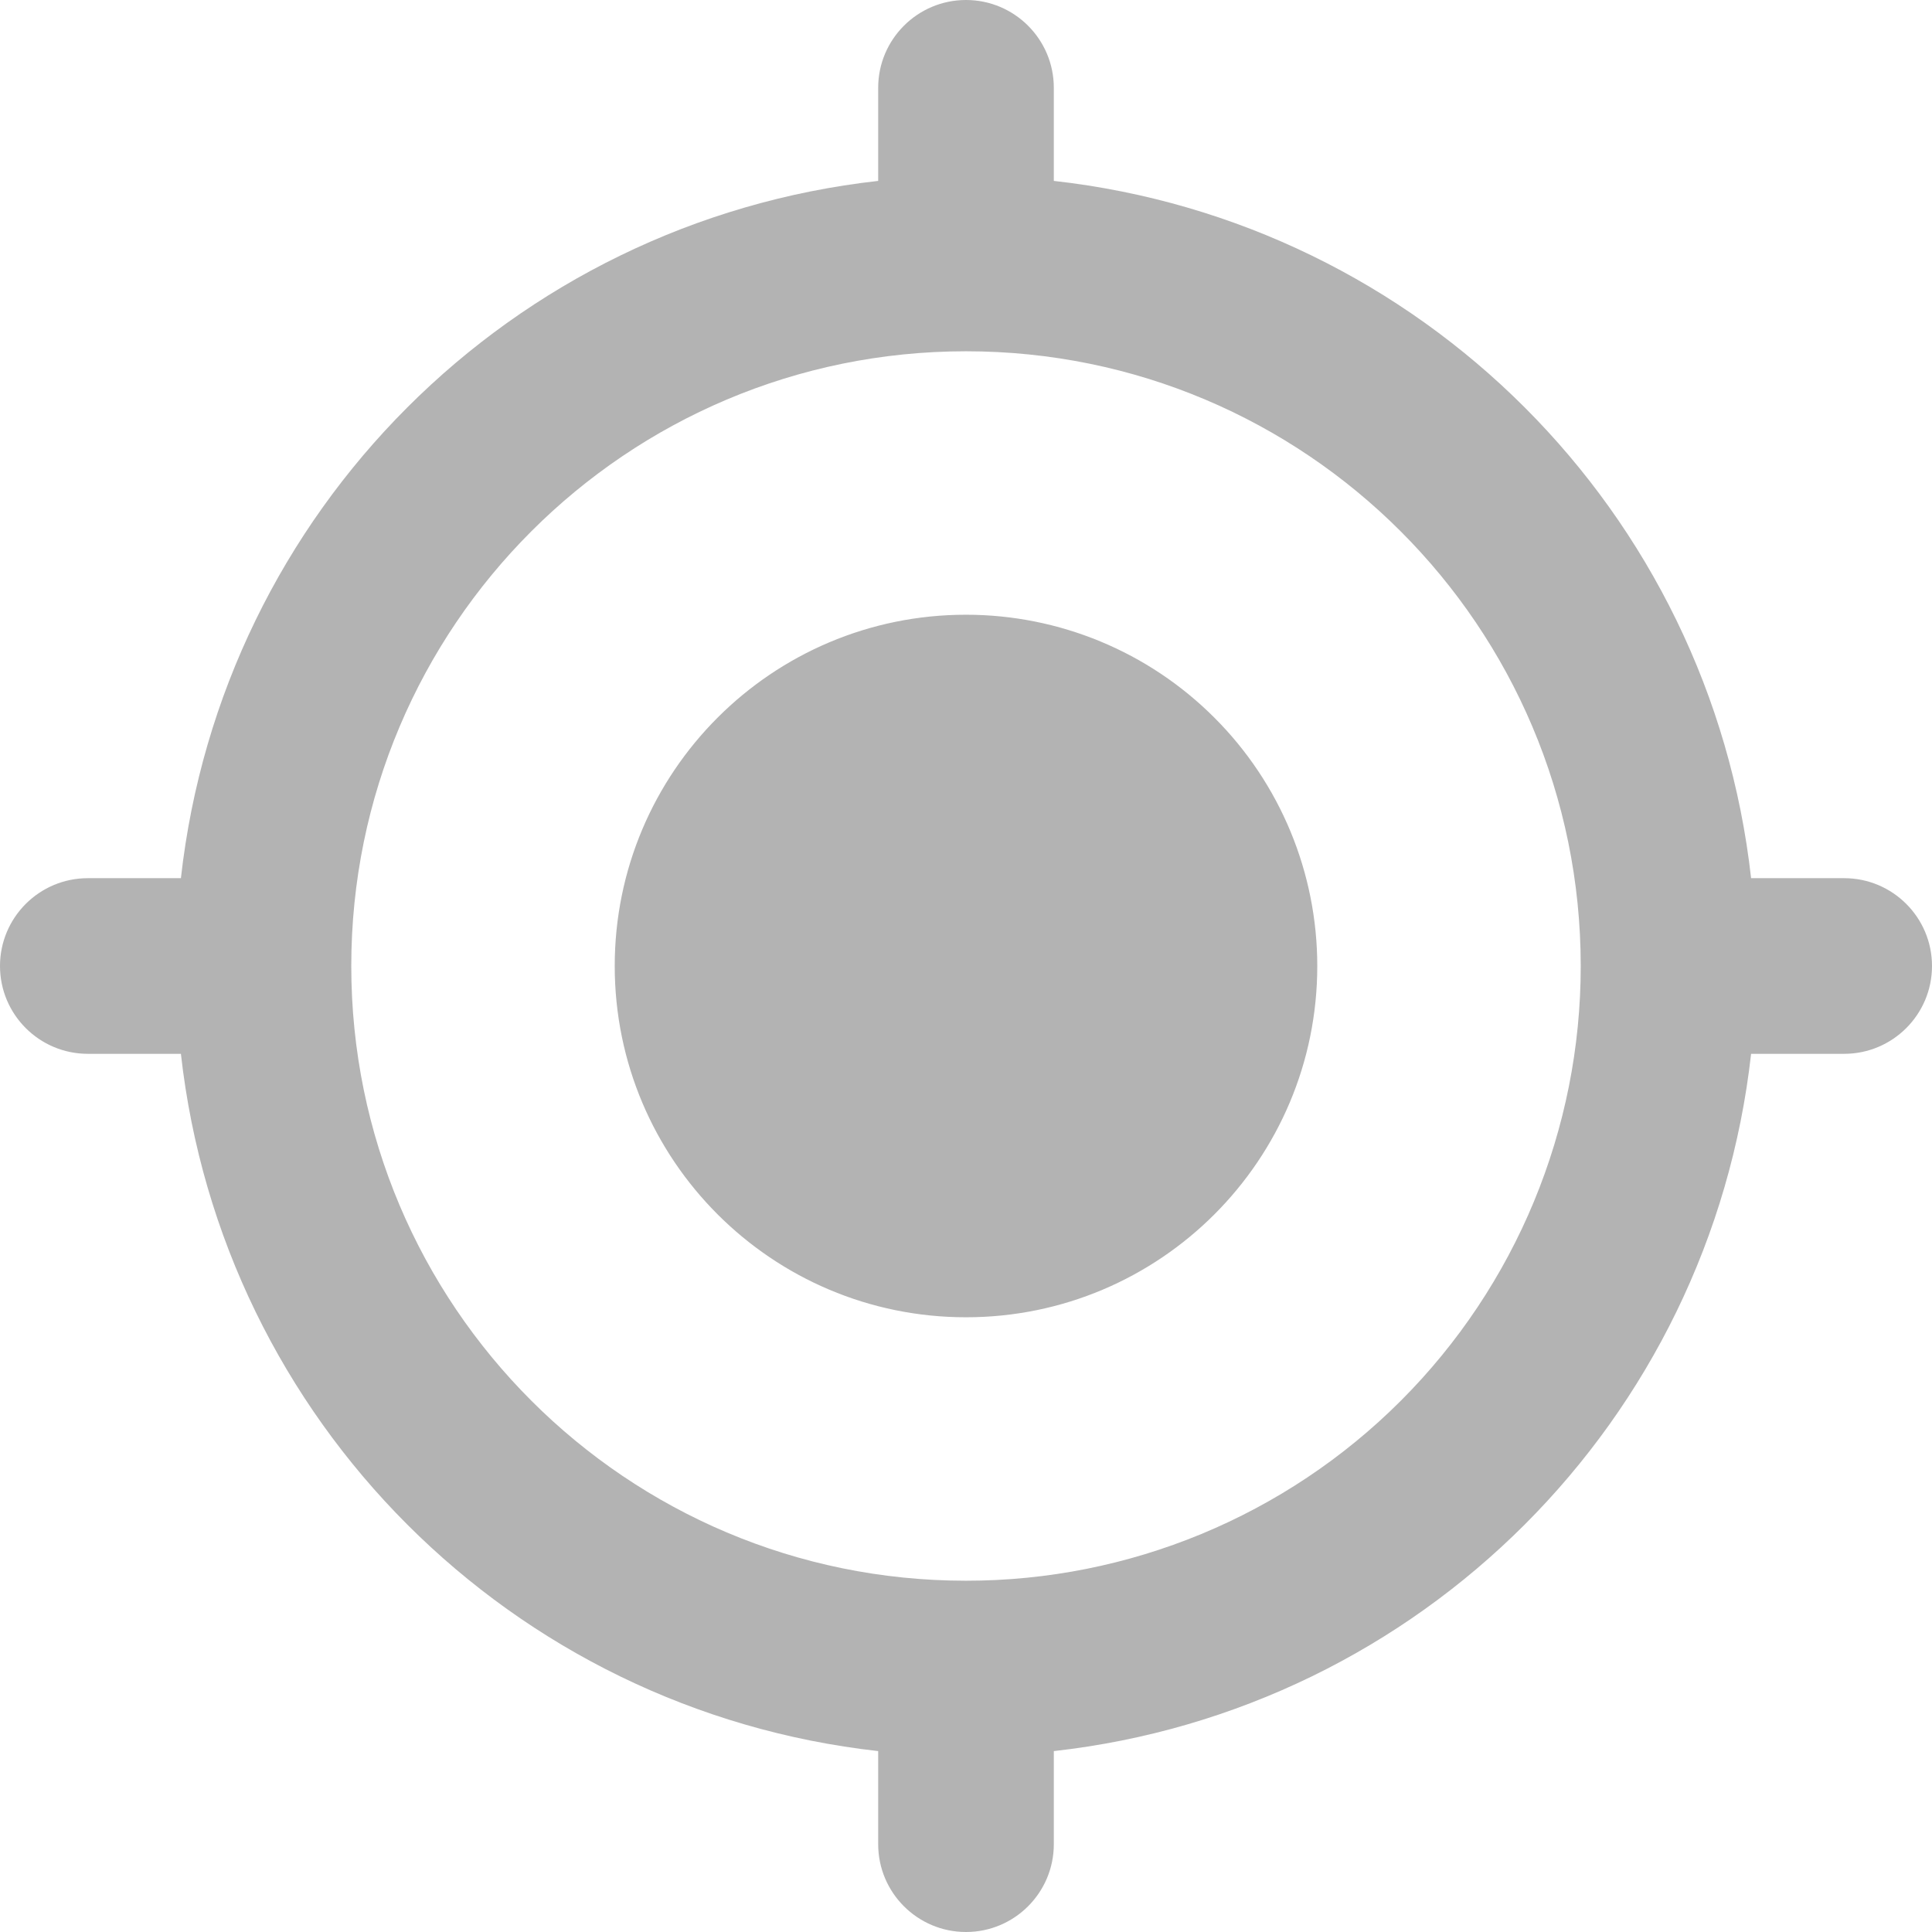
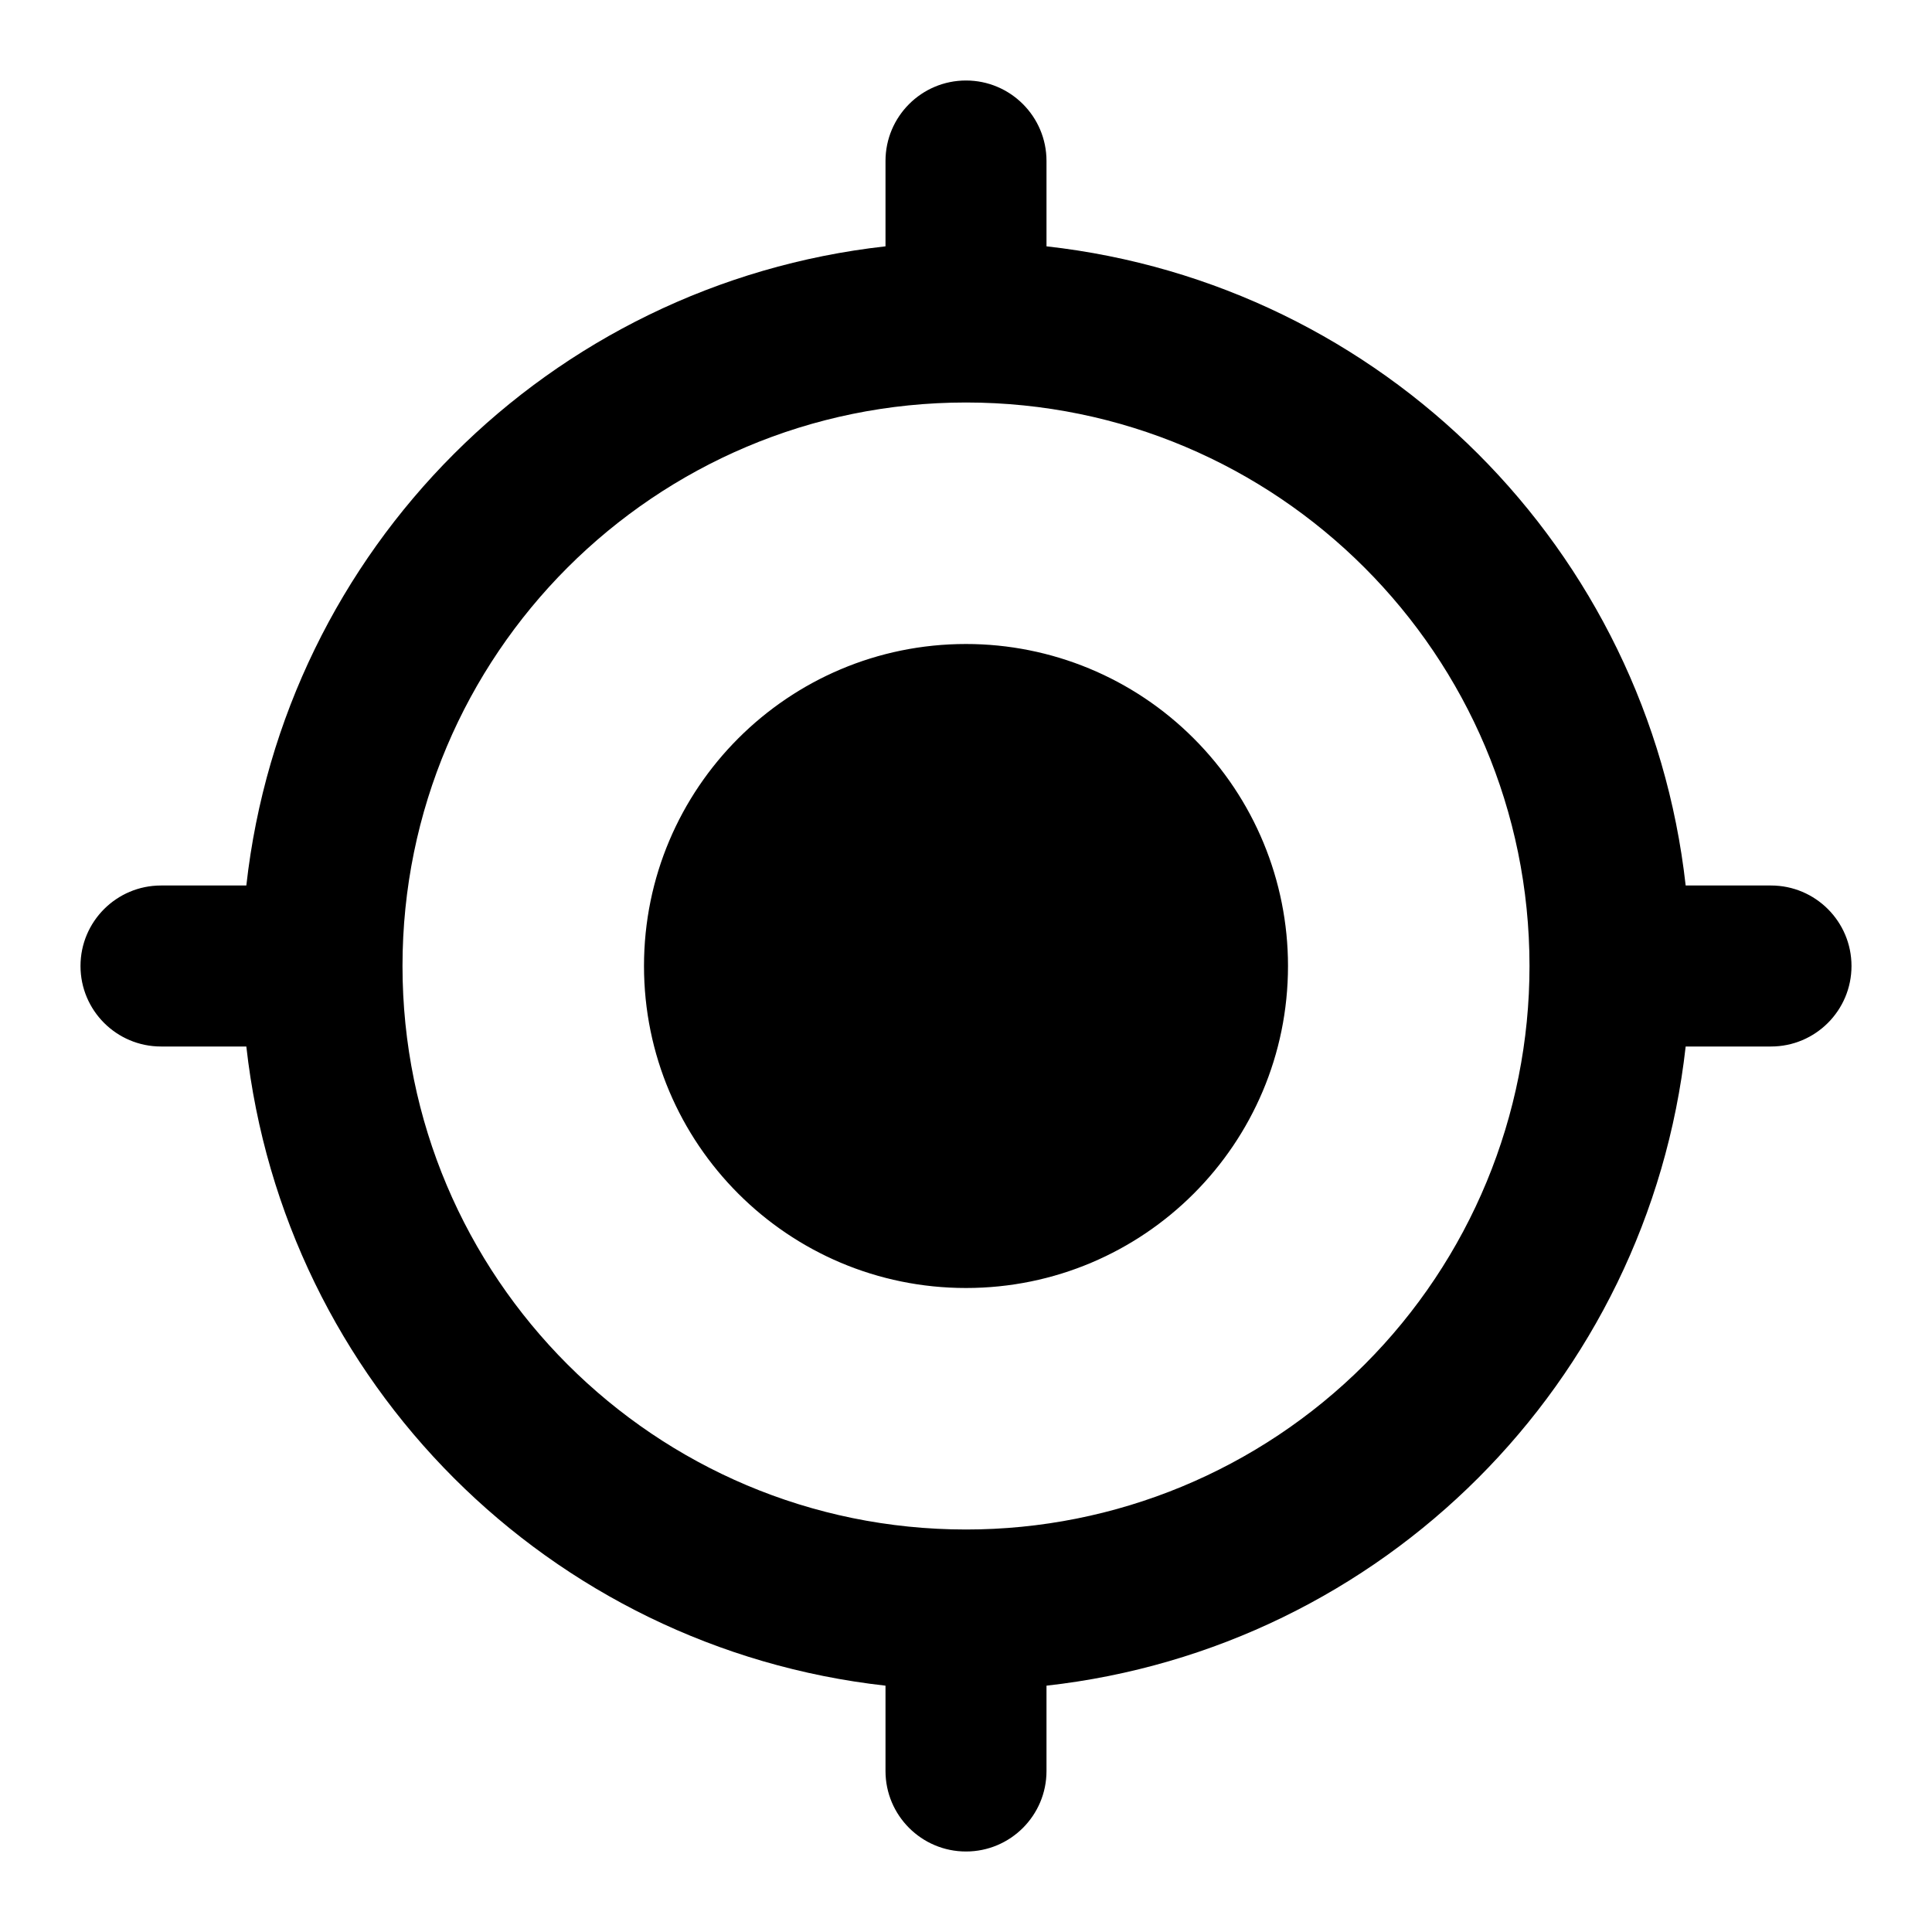
- <svg xmlns="http://www.w3.org/2000/svg" width="22px" height="22px" viewBox="0 0 22 22" version="1.1">
-   <g id="Symbols" stroke="none" stroke-width="1" fill="none" fill-rule="evenodd" fill-opacity="0.3">
-     <g id="Location-icon/ic_mylocation_off" transform="translate(-9, -9)" fill="#000000" fill-rule="nonzero">
-       <g id="패스_8692" transform="translate(8, 8)">
-         <path d="M12,8 C9.791,8 8,9.791 8,12 C8,14.209 9.791,16 12,16 C14.209,16 16,14.209 16,12 C16,10.939 15.579,9.922 14.828,9.172 C14.078,8.421 13.061,8 12,8 Z M20.94,11 C20.473,6.823 17.177,3.527 13,3.06 L13,2 C13,1.448 12.552,1 12,1 C11.448,1 11,1.448 11,2 L11,3.06 C6.823,3.527 3.527,6.823 3.06,11 L2,11 C1.448,11 1,11.448 1,12 C1,12.552 1.448,13 2,13 L3.06,13 C3.527,17.177 6.823,20.473 11,20.94 L11,22 C11,22.552 11.448,23 12,23 C12.552,23 13,22.552 13,22 L13,20.94 C17.177,20.473 20.473,17.177 20.94,13 L22,13 C22.552,13 23,12.552 23,12 C23,11.448 22.552,11 22,11 L20.94,11 Z M12,19 C8.134,19 5,15.866 5,12 C5,8.134 8.134,5 12,5 C15.866,5 19,8.134 19,12 C19.001,13.857 18.264,15.638 16.951,16.951 C15.638,18.264 13.857,19.001 12,19 Z" />
+ <svg xmlns="http://www.w3.org/2000/svg" width="24px" height="24px" viewBox="0 0 24 24" version="1.1">
+   <g id="Dispatcher_20221118_demo" stroke="none" stroke-width="1" fill="none" fill-rule="evenodd">
+     <g id="Main-&gt;-GIS-&gt;-Contacts" transform="translate(-1027, -428)">
+       <g id="Group-8" transform="translate(1018, 197)">
+         <g id="Group-4-Copy" transform="translate(0, 222)">
+           <g id="ic_mylocationg_24_gray" transform="translate(9, 9)">
+             <polygon id="패스_8691" points="0 0 24 0 24 24 0 24" />
+             <path d="M12,8 C9.791,8 8,9.791 8,12 C8,14.209 9.791,16 12,16 C14.209,16 16,14.209 16,12 C16,10.939 15.579,9.922 14.828,9.172 C14.078,8.421 13.061,8 12,8 Z M20.94,11 C20.473,6.823 17.177,3.527 13,3.06 L13,2 C13,1.448 12.552,1 12,1 C11.448,1 11,1.448 11,2 L11,3.06 C6.823,3.527 3.527,6.823 3.06,11 L2,11 C1.448,11 1,11.448 1,12 C1,12.552 1.448,13 2,13 L3.06,13 C3.527,17.177 6.823,20.473 11,20.94 L11,22 C11,22.552 11.448,23 12,23 C12.552,23 13,22.552 13,22 L13,20.94 C17.177,20.473 20.473,17.177 20.94,13 L22,13 C22.552,13 23,12.552 23,12 C23,11.448 22.552,11 22,11 L20.94,11 Z M12,19 C8.134,19 5,15.866 5,12 C5,8.134 8.134,5 12,5 C15.866,5 19,8.134 19,12 C19.001,13.857 18.264,15.638 16.951,16.951 C15.638,18.264 13.857,19.001 12,19 Z" id="패스_8692" fill="#000000" fill-rule="nonzero" />
+           </g>
+         </g>
      </g>
    </g>
  </g>
</svg>
